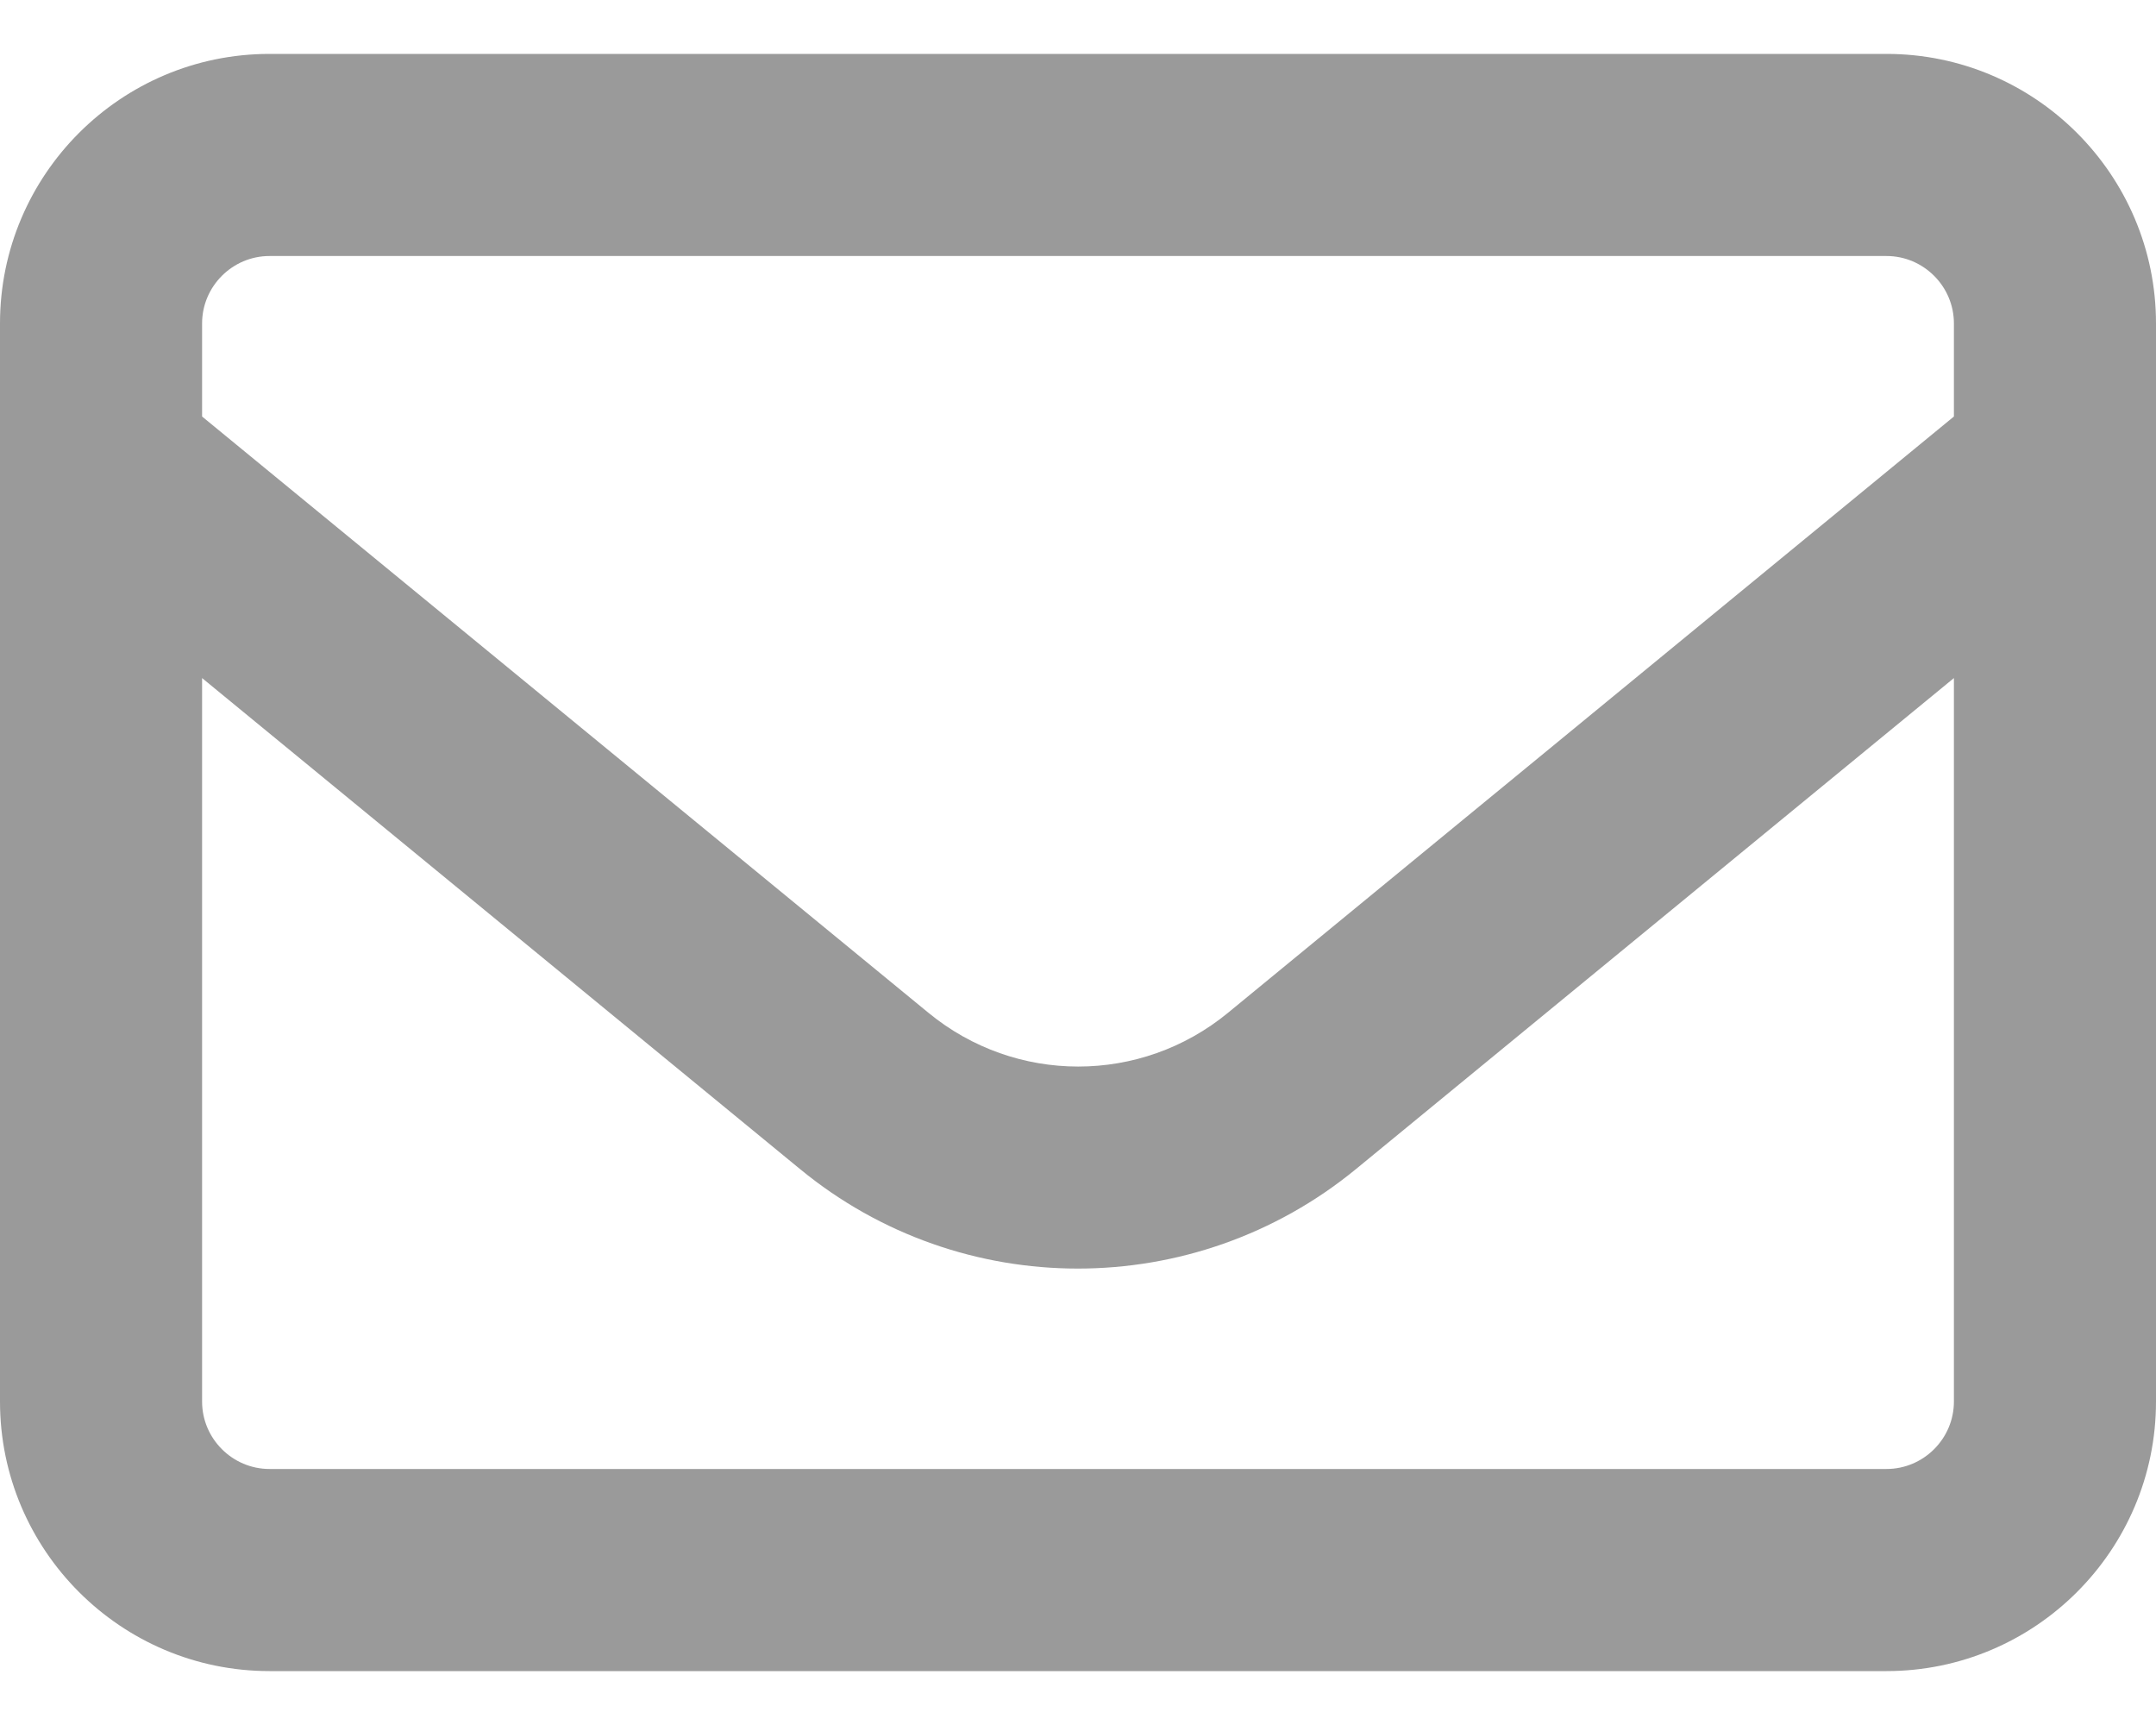
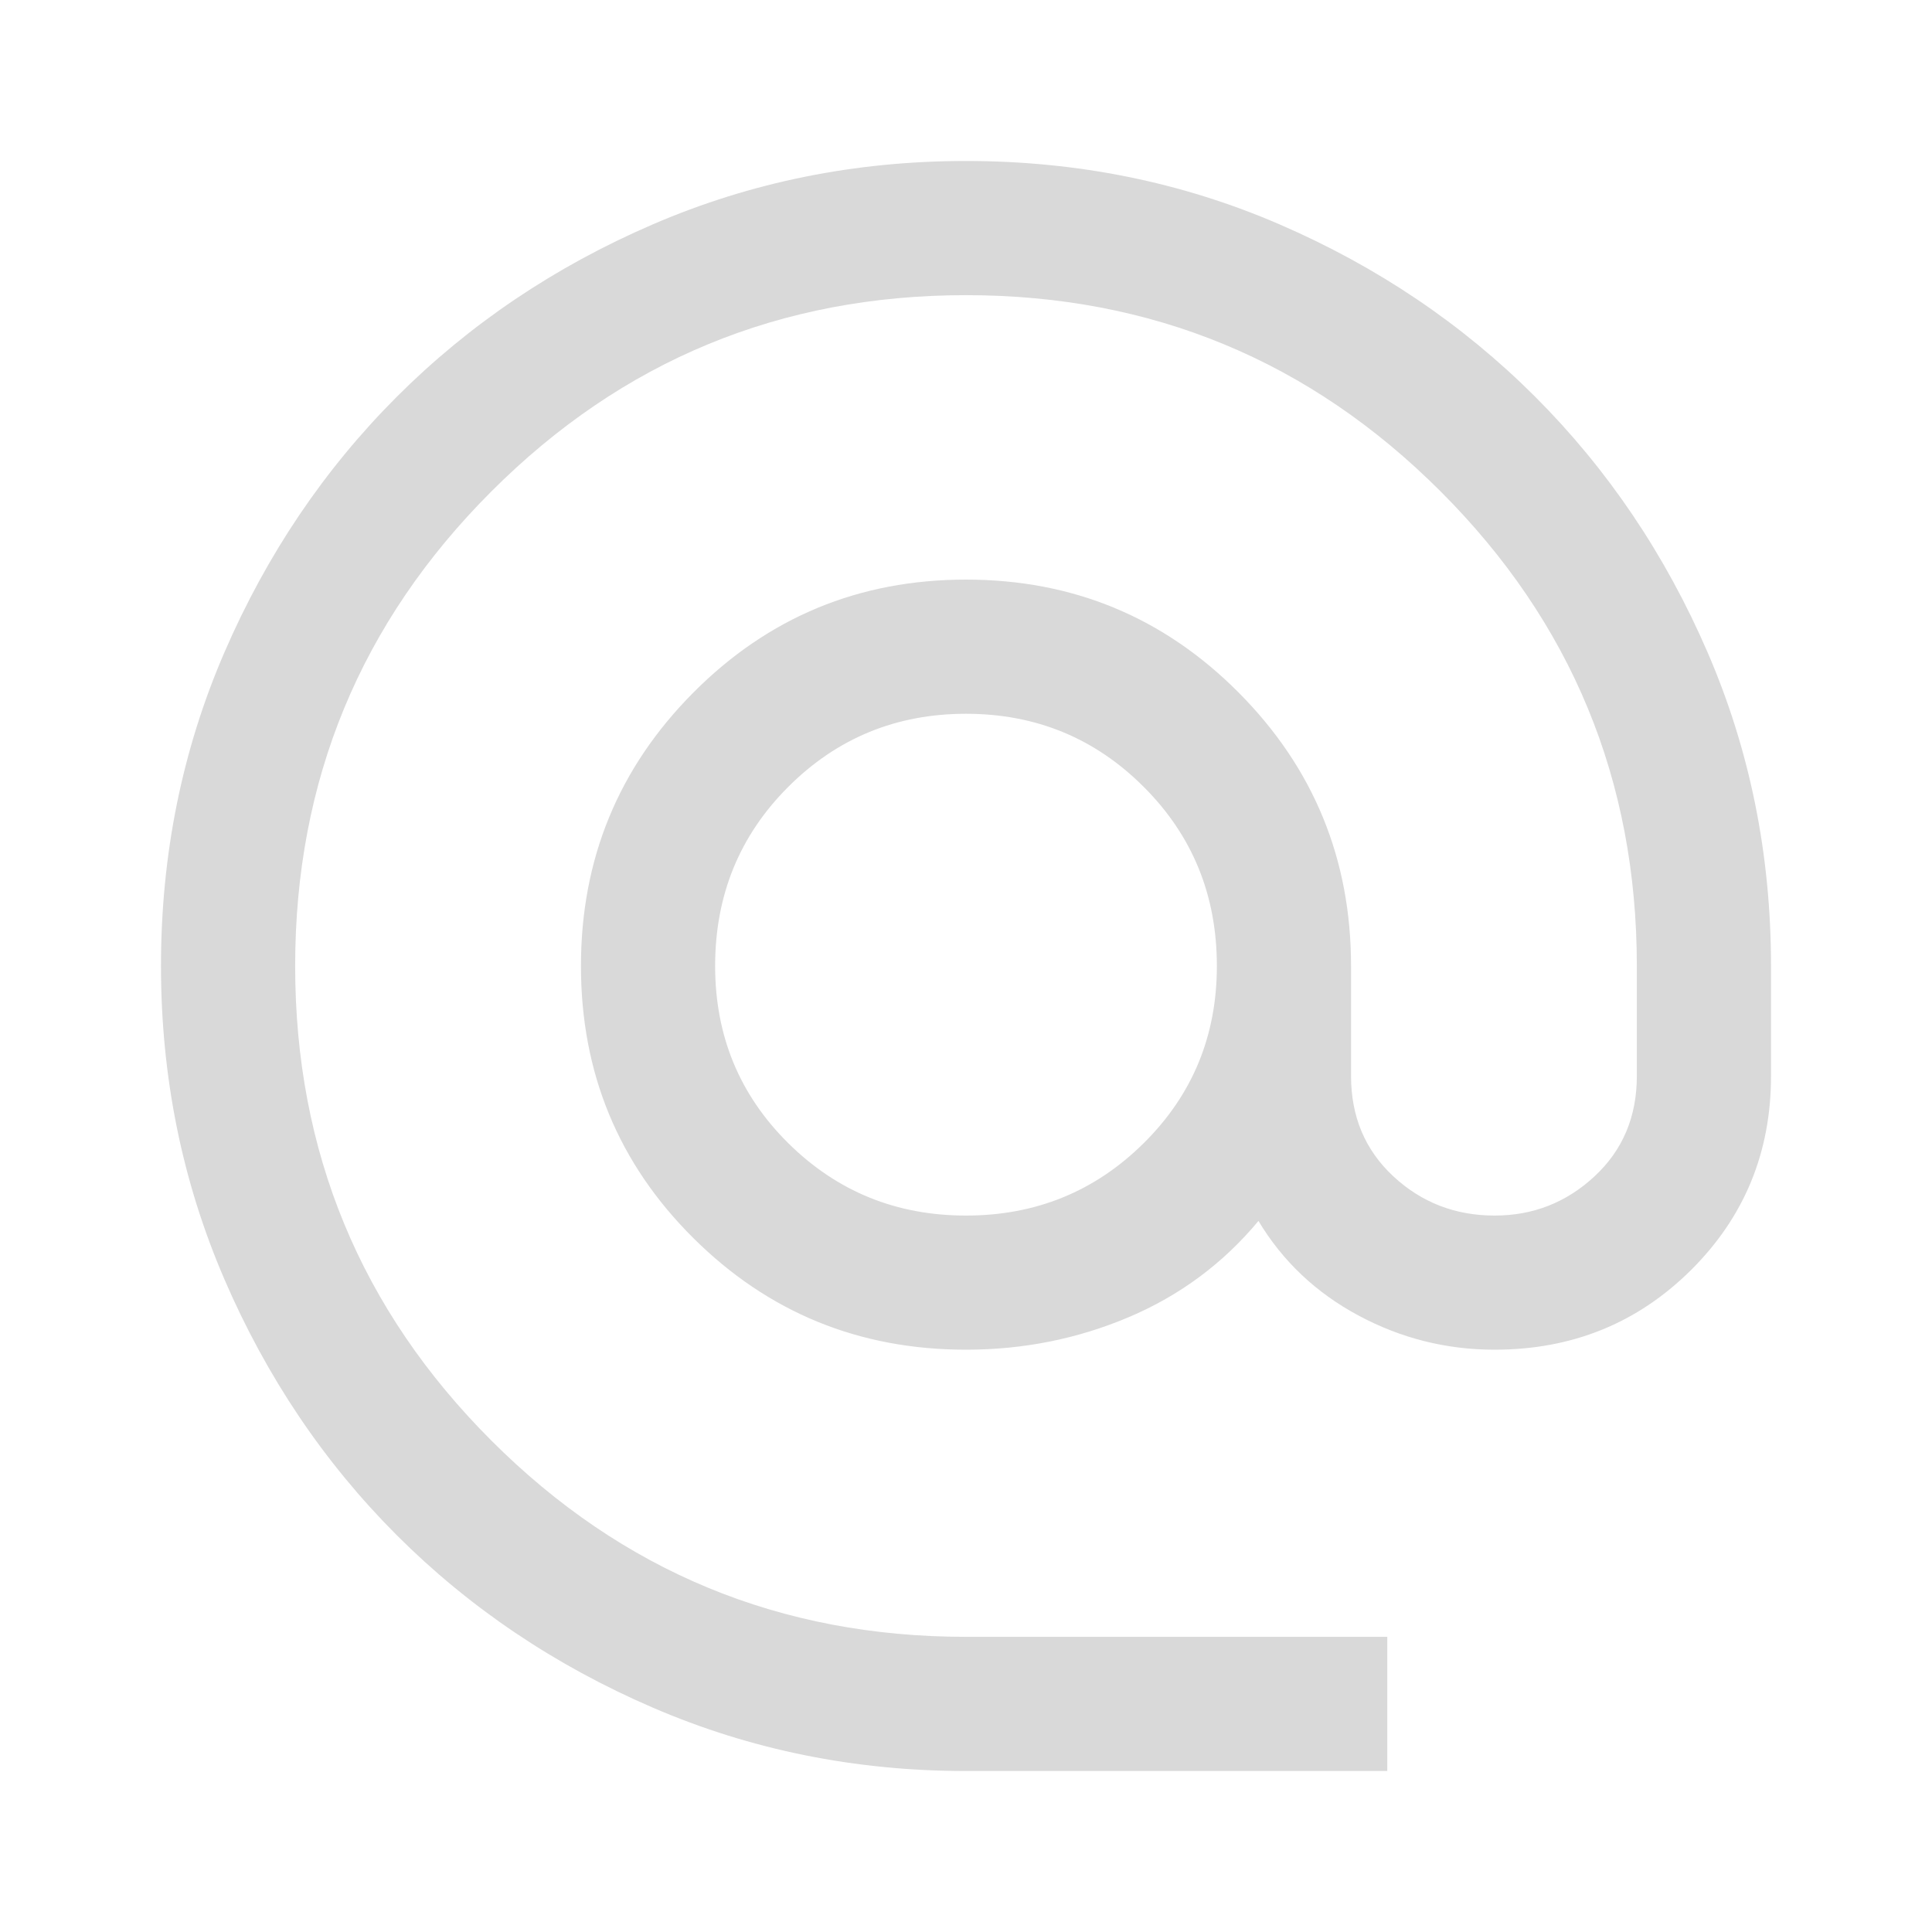
- <svg xmlns="http://www.w3.org/2000/svg" width="30" height="24" viewBox="0 0 30 24" fill="none">
-   <path d="M3.75 3.562C3.234 3.562 2.812 3.984 2.812 4.5V5.795L12.92 14.092C14.133 15.088 15.873 15.088 17.086 14.092L27.188 5.795V4.5C27.188 3.984 26.766 3.562 26.25 3.562H3.75ZM2.812 9.434V19.5C2.812 20.016 3.234 20.438 3.75 20.438H26.25C26.766 20.438 27.188 20.016 27.188 19.5V9.434L18.867 16.266C16.617 18.111 13.377 18.111 11.133 16.266L2.812 9.434ZM0 4.5C0 2.432 1.682 0.75 3.75 0.75H26.25C28.318 0.75 30 2.432 30 4.5V19.5C30 21.568 28.318 23.25 26.25 23.25H3.75C1.682 23.25 0 21.568 0 19.5V4.5Z" fill="#9A9A9A" />
+ <svg xmlns="http://www.w3.org/2000/svg" width="40" height="40" viewBox="0 0 40 40" fill="none">
+   <mask id="mask0_2_275" style="mask-type:alpha" maskUnits="userSpaceOnUse" x="0" y="0" width="40" height="40">
+     <rect width="40" height="40" fill="#D9D9D9" />
+   </mask>
+   <g mask="url(#mask0_2_275)">
+     <path d="M20 36.667C17.704 36.667 15.542 36.229 13.514 35.354C11.486 34.479 9.72 33.289 8.215 31.785C6.711 30.28 5.521 28.514 4.646 26.486C3.771 24.458 3.333 22.296 3.333 20C3.333 17.694 3.771 15.53 4.646 13.507C5.521 11.484 6.711 9.72 8.215 8.215C9.72 6.711 11.486 5.521 13.514 4.646C15.542 3.771 17.704 3.333 20 3.333C22.305 3.333 24.47 3.771 26.493 4.646C28.516 5.521 30.28 6.711 31.785 8.215C33.289 9.72 34.479 11.484 35.354 13.507C36.229 15.53 36.667 17.694 36.667 20V22.278C36.667 23.861 36.113 25.201 35.007 26.299C33.9 27.396 32.546 27.944 30.944 27.944C29.944 27.944 29.005 27.708 28.125 27.236C27.245 26.764 26.555 26.111 26.055 25.278C25.324 26.157 24.428 26.822 23.368 27.271C22.308 27.72 21.185 27.944 20 27.944C17.787 27.944 15.905 27.174 14.354 25.632C12.803 24.09 12.028 22.213 12.028 20C12.028 17.787 12.803 15.9 14.354 14.34C15.905 12.78 17.787 12 20 12C22.213 12 24.095 12.78 25.646 14.34C27.197 15.9 27.972 17.787 27.972 20V22.278C27.972 23.12 28.264 23.812 28.847 24.354C29.43 24.896 30.13 25.167 30.944 25.167C31.741 25.167 32.431 24.896 33.014 24.354C33.597 23.812 33.889 23.12 33.889 22.278V20C33.889 16.157 32.535 12.882 29.826 10.174C27.118 7.465 23.843 6.111 20 6.111C16.157 6.111 12.882 7.465 10.174 10.174C7.465 12.882 6.111 16.157 6.111 20C6.111 23.843 7.465 27.118 10.174 29.826C12.882 32.535 16.157 33.889 20 33.889H28.722V36.667H20ZM20 25.167C21.444 25.167 22.671 24.667 23.68 23.667C24.69 22.667 25.194 21.444 25.194 20C25.194 18.537 24.69 17.301 23.68 16.292C22.671 15.282 21.444 14.778 20 14.778C18.555 14.778 17.329 15.282 16.319 16.292C15.31 17.301 14.806 18.537 14.806 20C14.806 21.444 15.31 22.667 16.319 23.667C17.329 24.667 18.555 25.167 20 25.167Z" fill="#D9D9D9" />
+   </g>
</svg>
